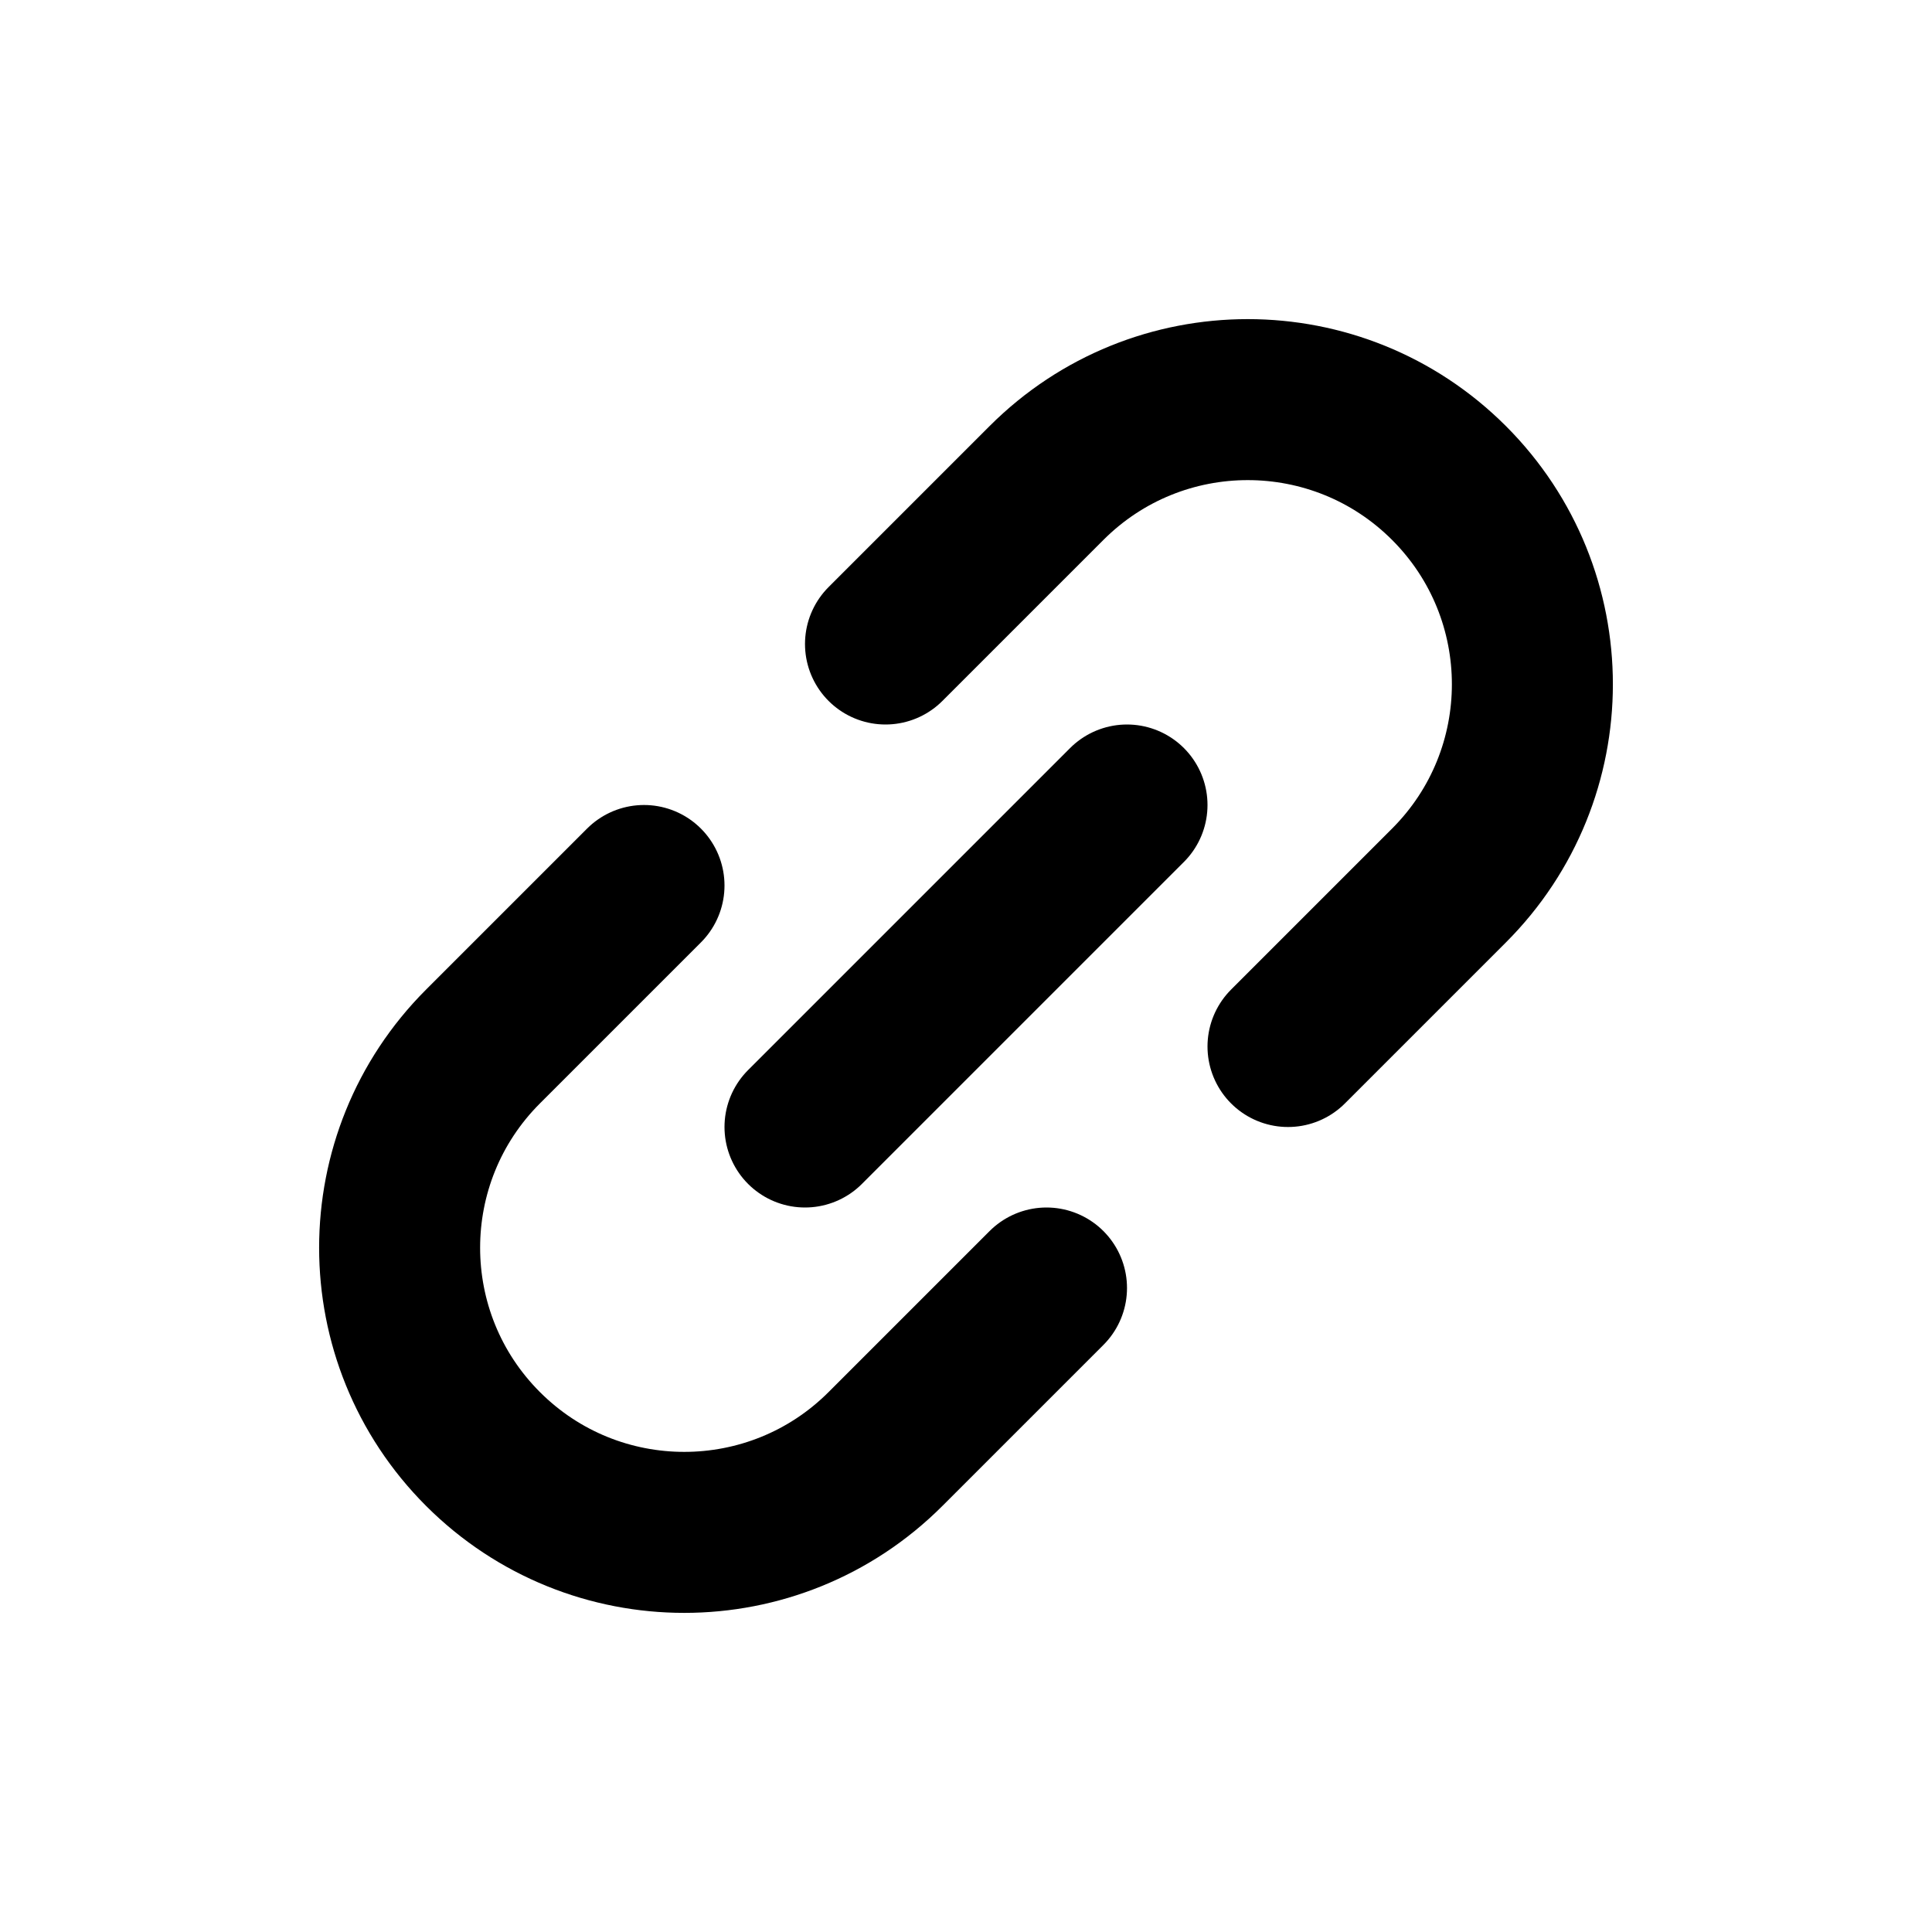
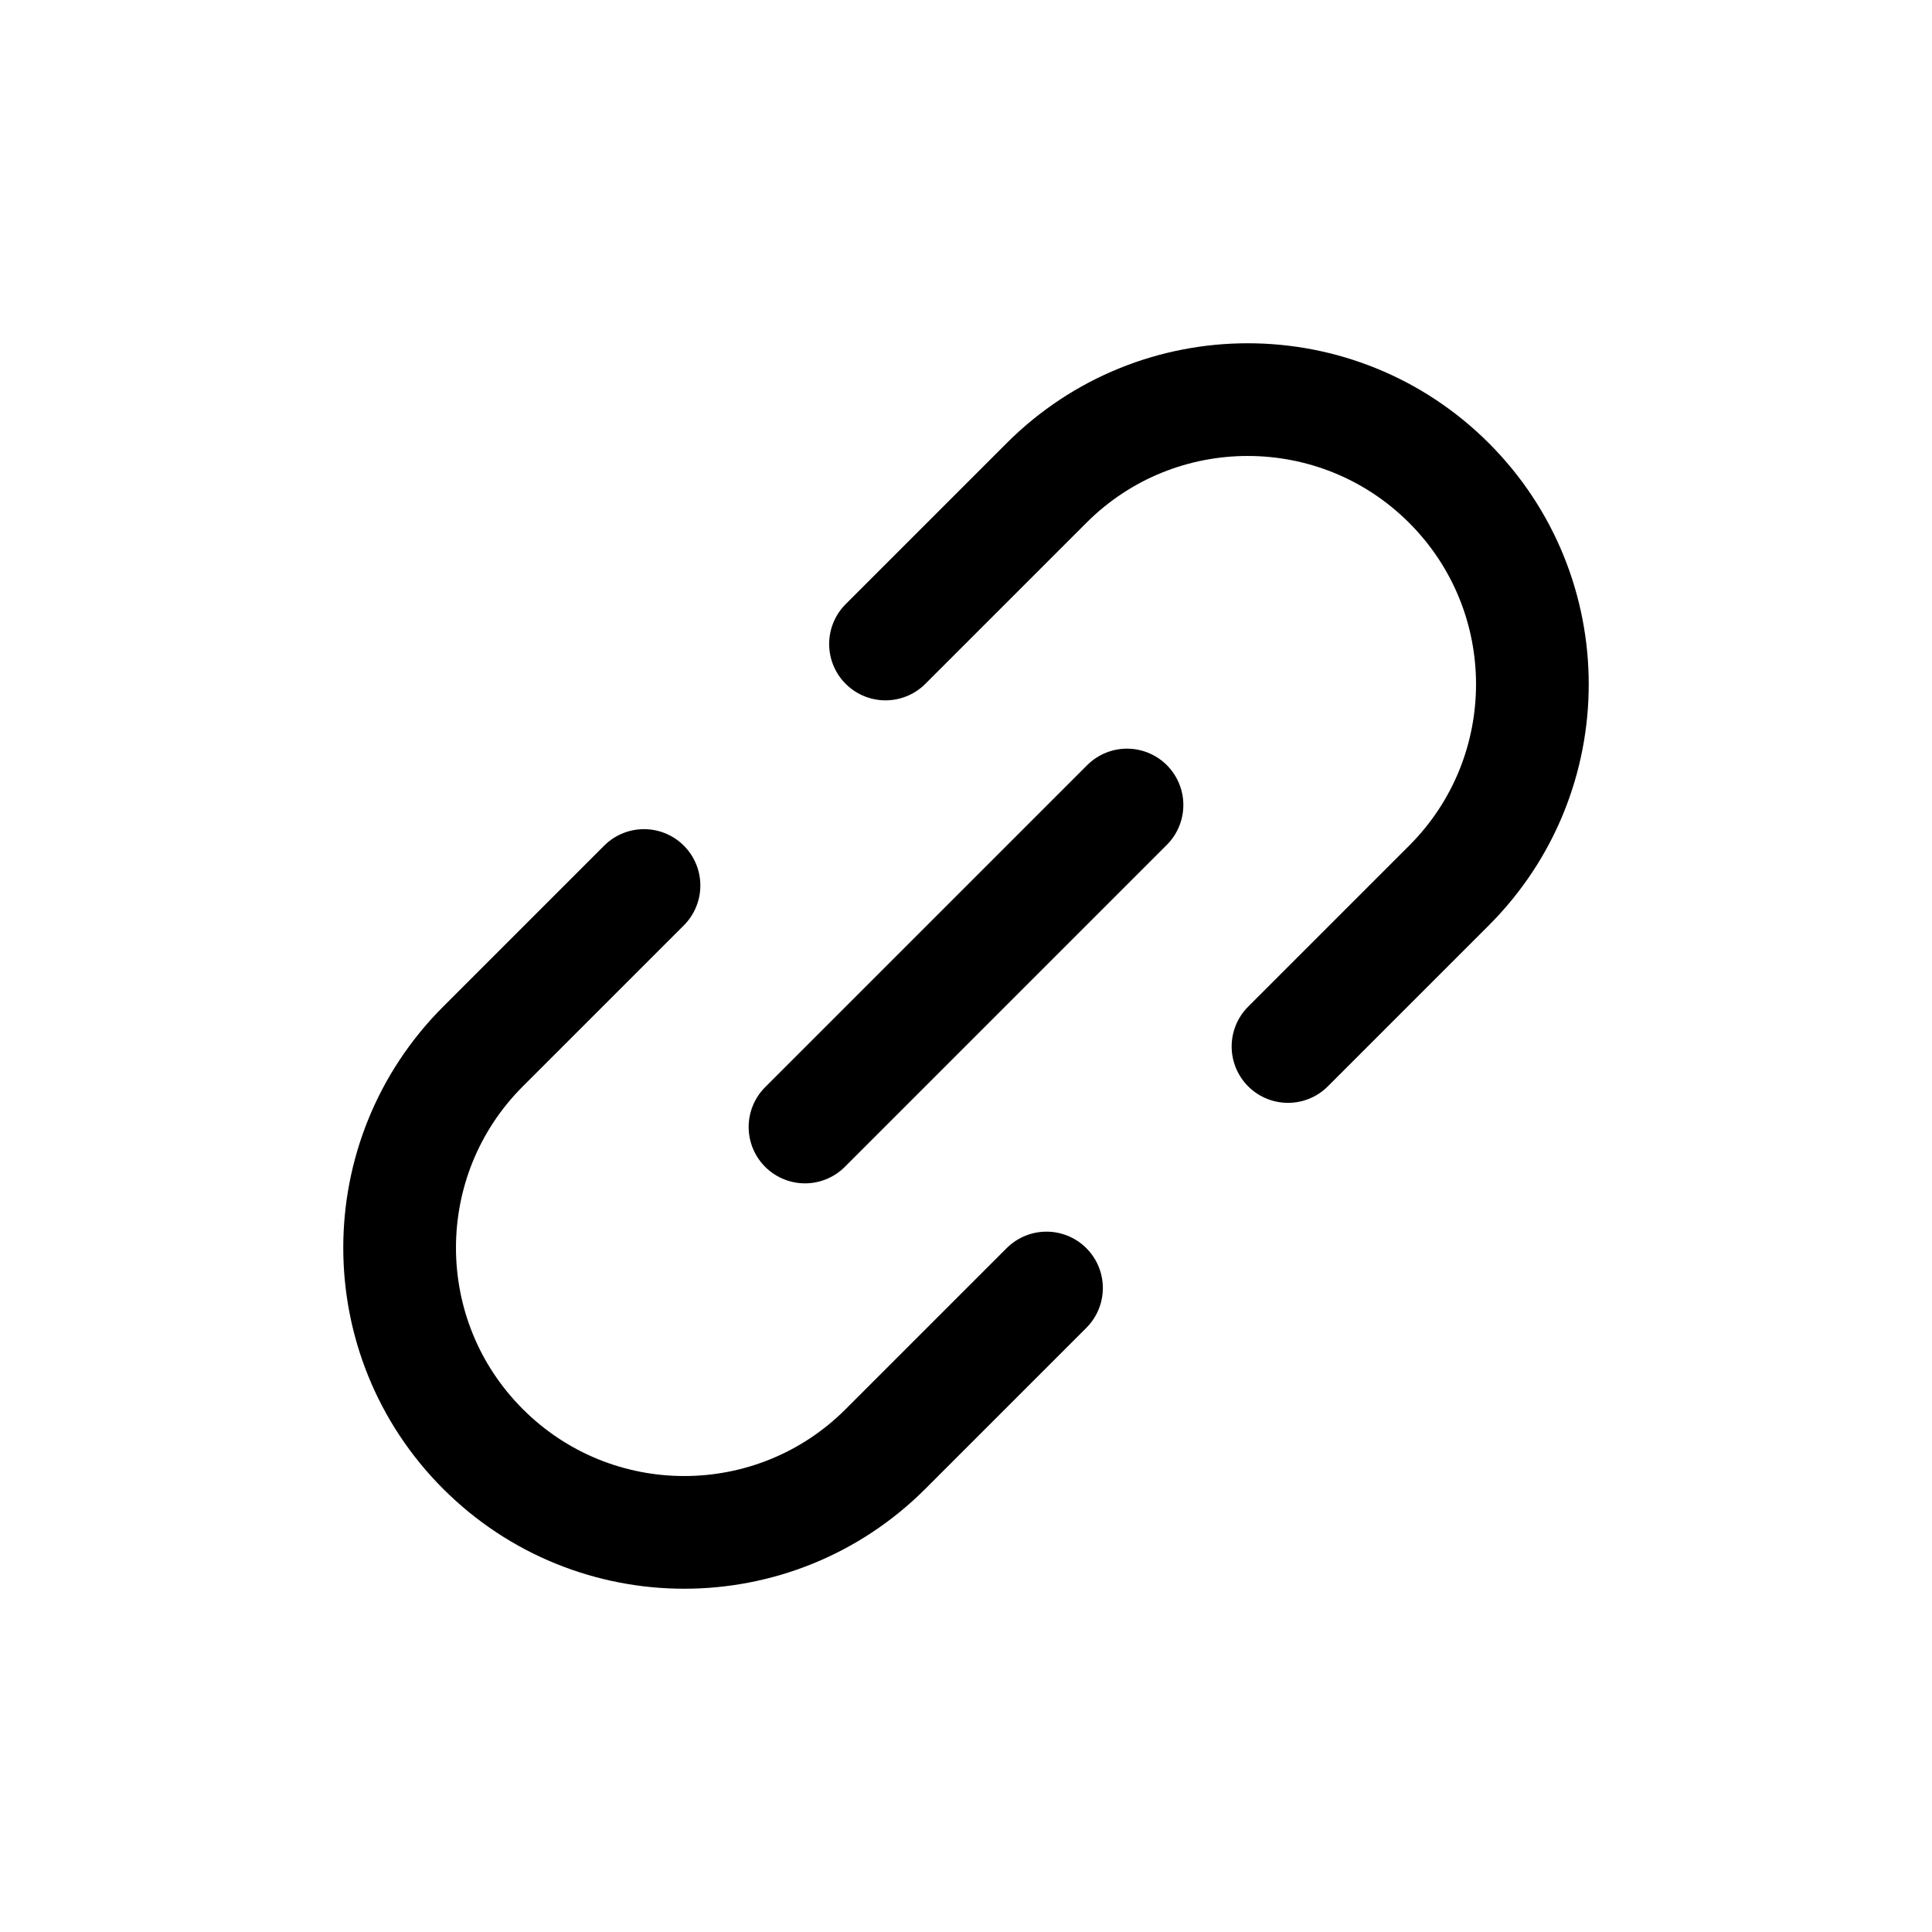
<svg xmlns="http://www.w3.org/2000/svg" width="24" height="24" viewBox="0 0 24 24" fill="none">
-   <path d="M14 10L10 14" stroke="currentColor" stroke-width="2" stroke-linecap="round" stroke-linejoin="round" />
-   <path d="M16 13L18 11C19.381 9.619 19.381 7.381 18 6V6C16.619 4.619 14.381 4.619 13 6L11 8M8 11L6 13C4.619 14.381 4.619 16.619 6 18V18C7.381 19.381 9.619 19.381 11 18L13 16" stroke="currentColor" stroke-width="2" stroke-linecap="round" />
+   <path d="M14 10L10 14" stroke="currentColor" stroke-width="1.4" stroke-linecap="round" stroke-linejoin="round" />
+   <path d="M16 13L18 11C19.381 9.619 19.381 7.381 18 6V6C16.619 4.619 14.381 4.619 13 6L11 8M8 11L6 13C4.619 14.381 4.619 16.619 6 18V18C7.381 19.381 9.619 19.381 11 18L13 16" stroke="currentColor" stroke-width="1.4" stroke-linecap="round" />
</svg>
